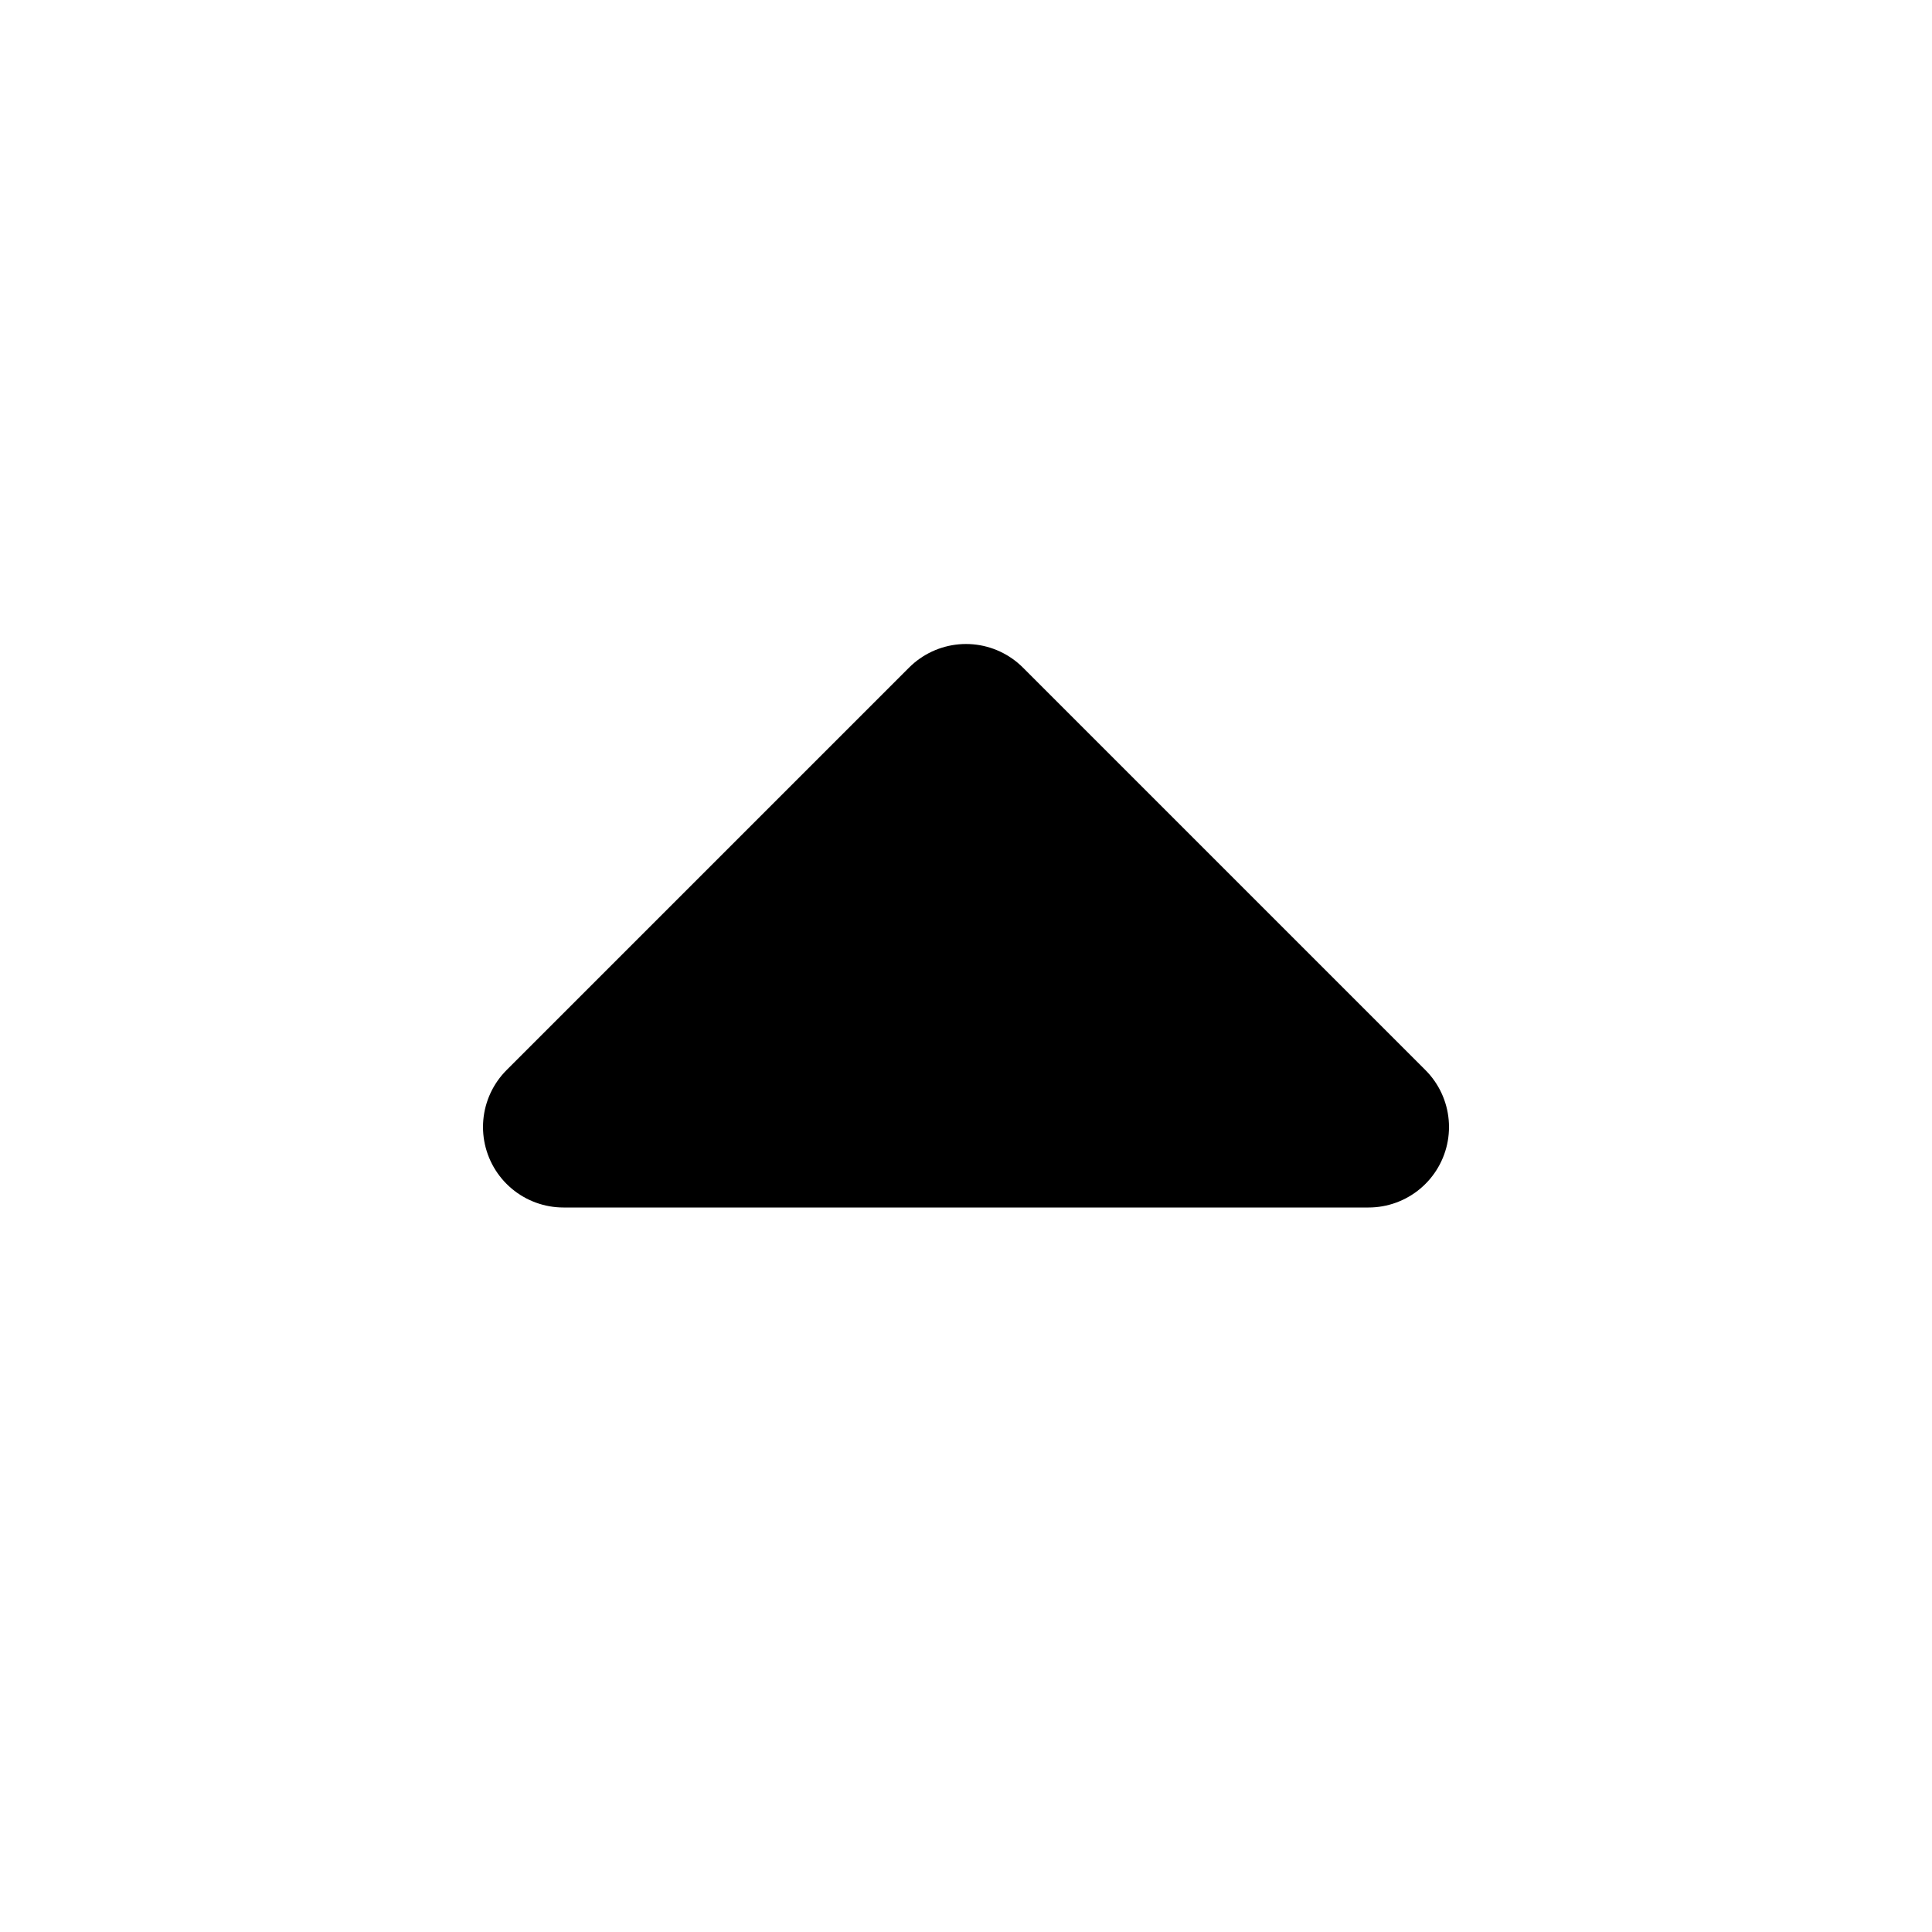
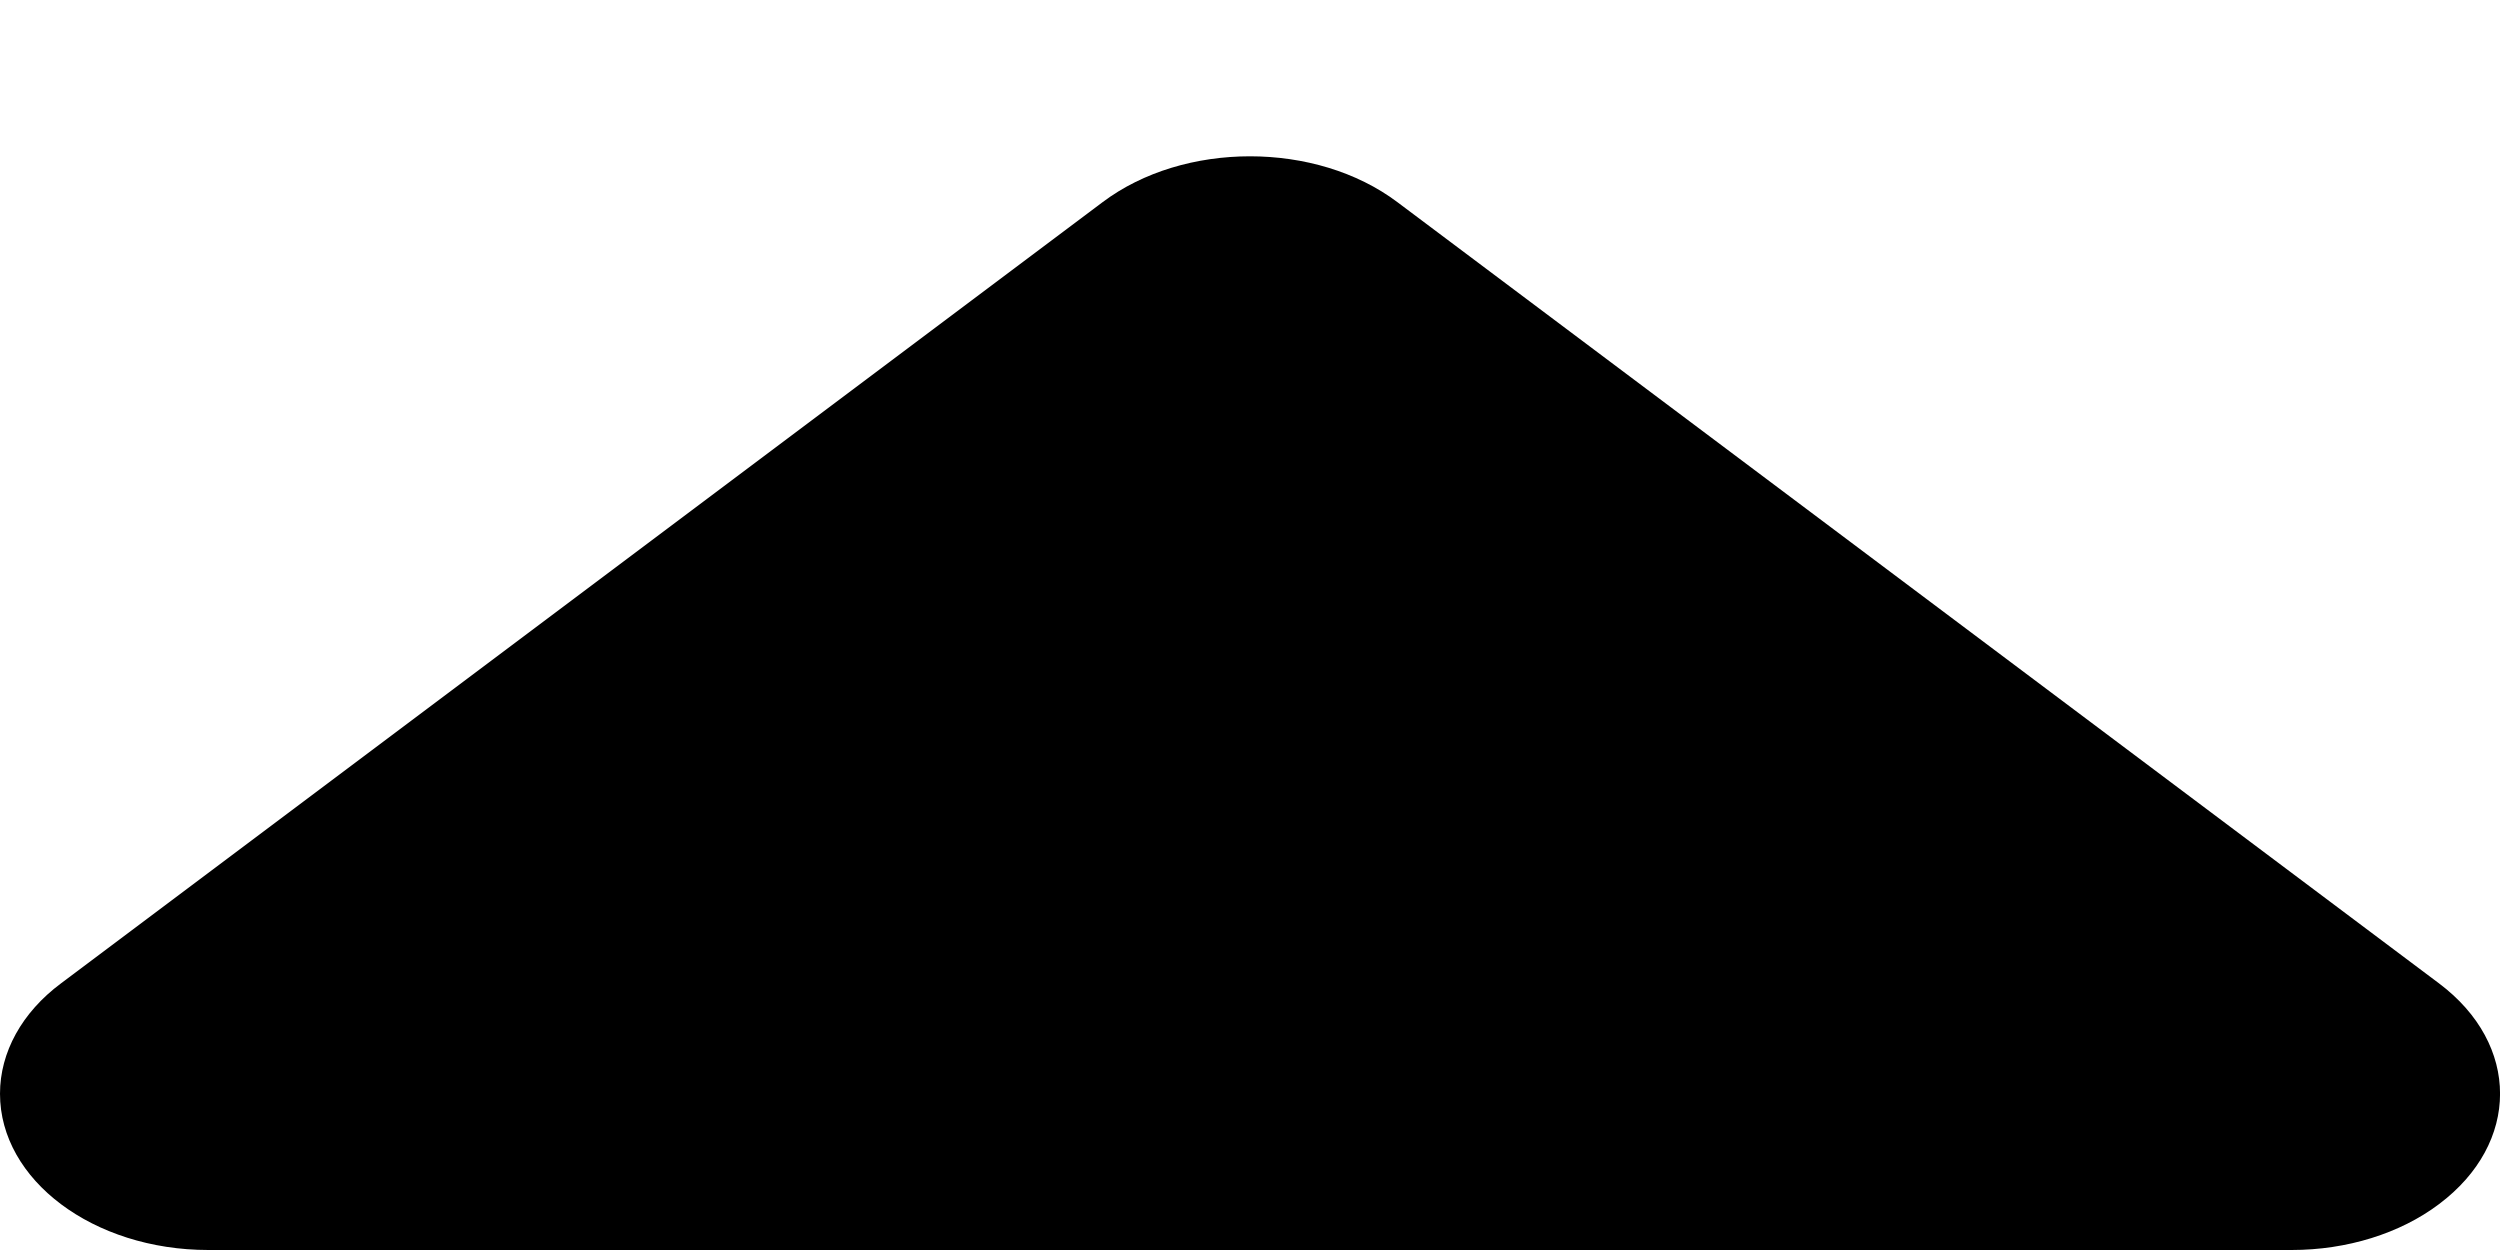
- <svg xmlns="http://www.w3.org/2000/svg" viewBox="0 0 24 24" fill="none" stroke="#000" stroke-width="2" stroke-linecap="round" stroke-linejoin="round">
-   <path d="M7 14H17L12 9z" />
-   <path fill="#000" stroke="none" d="M7 14H17L12 9z" />
+ <svg xmlns="http://www.w3.org/2000/svg" width="12" height="6" viewBox="0 0 12 6" fill="currentColor">
+   <path d="M 5.293 0.97 C 5.683 0.677 6.317 0.677 6.707 0.97 L 11.707 4.72 C 12.098 5.013 12.098 5.487 11.707 5.78 C 11.52 5.921 11.265 6 11 6 L 1 6 C 0.448 6 0 5.664 0 5.25 C 0 5.051 0.105 4.86 0.293 4.72 Z" />
</svg>
